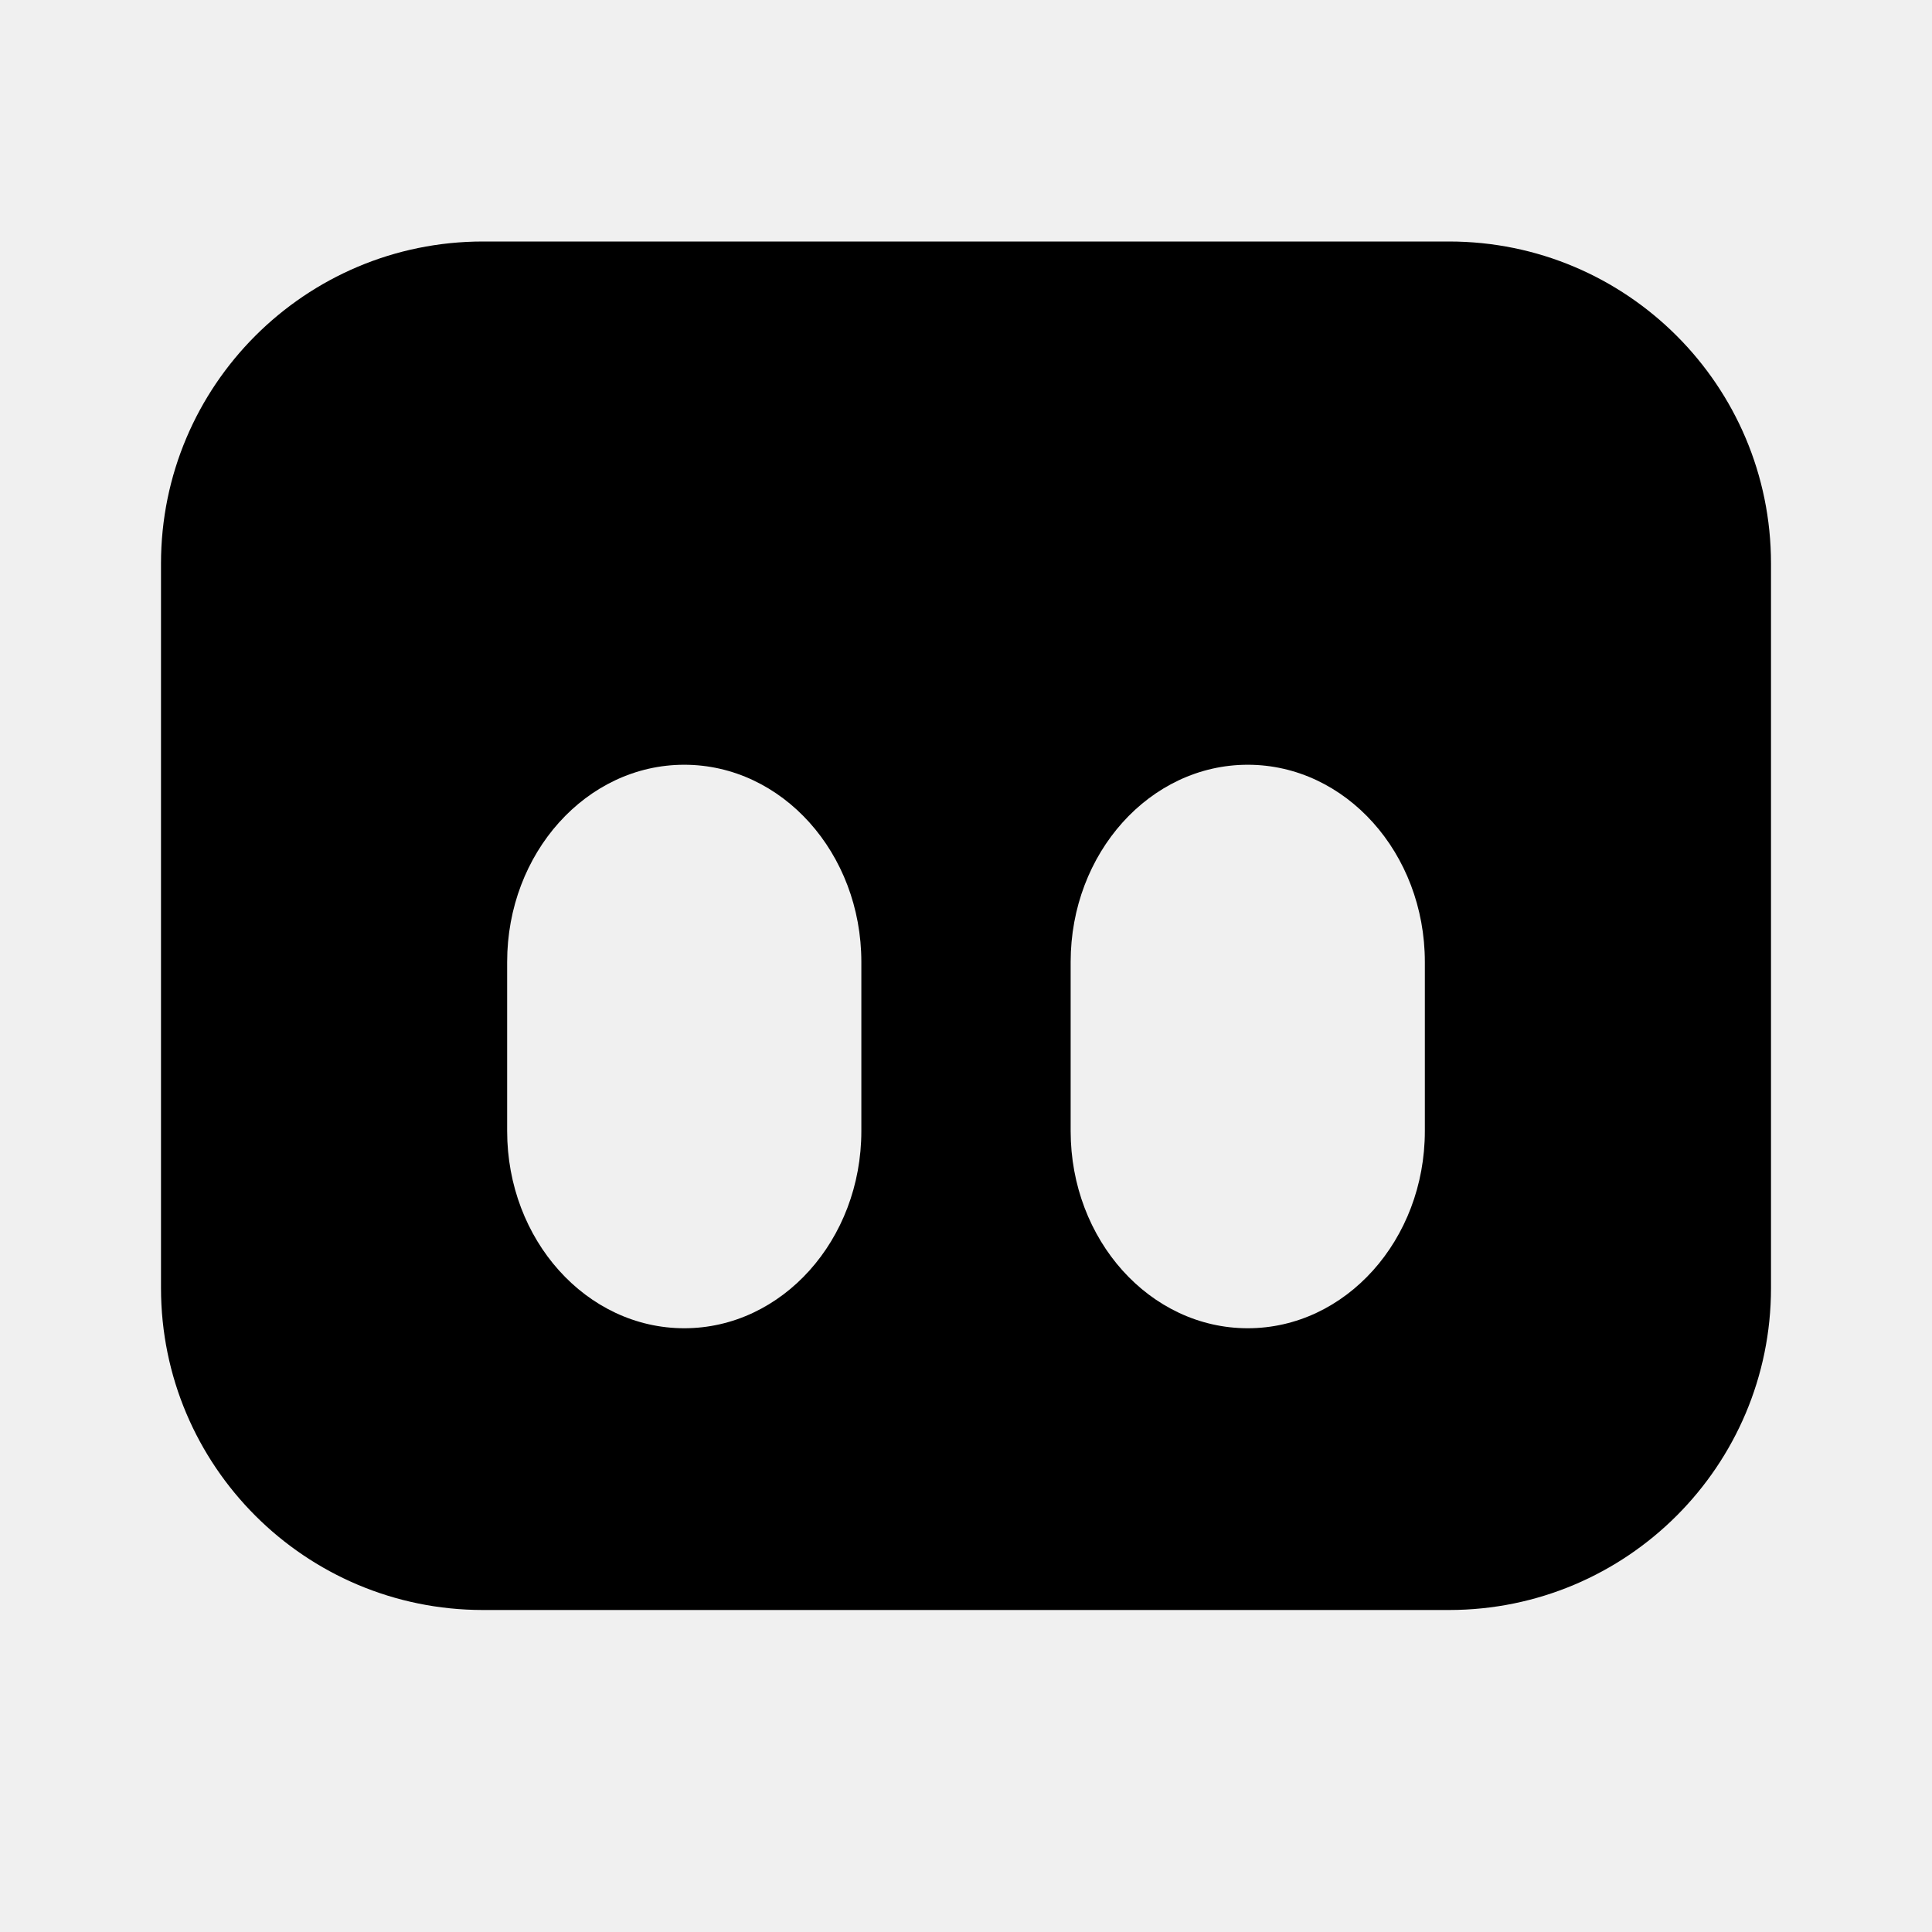
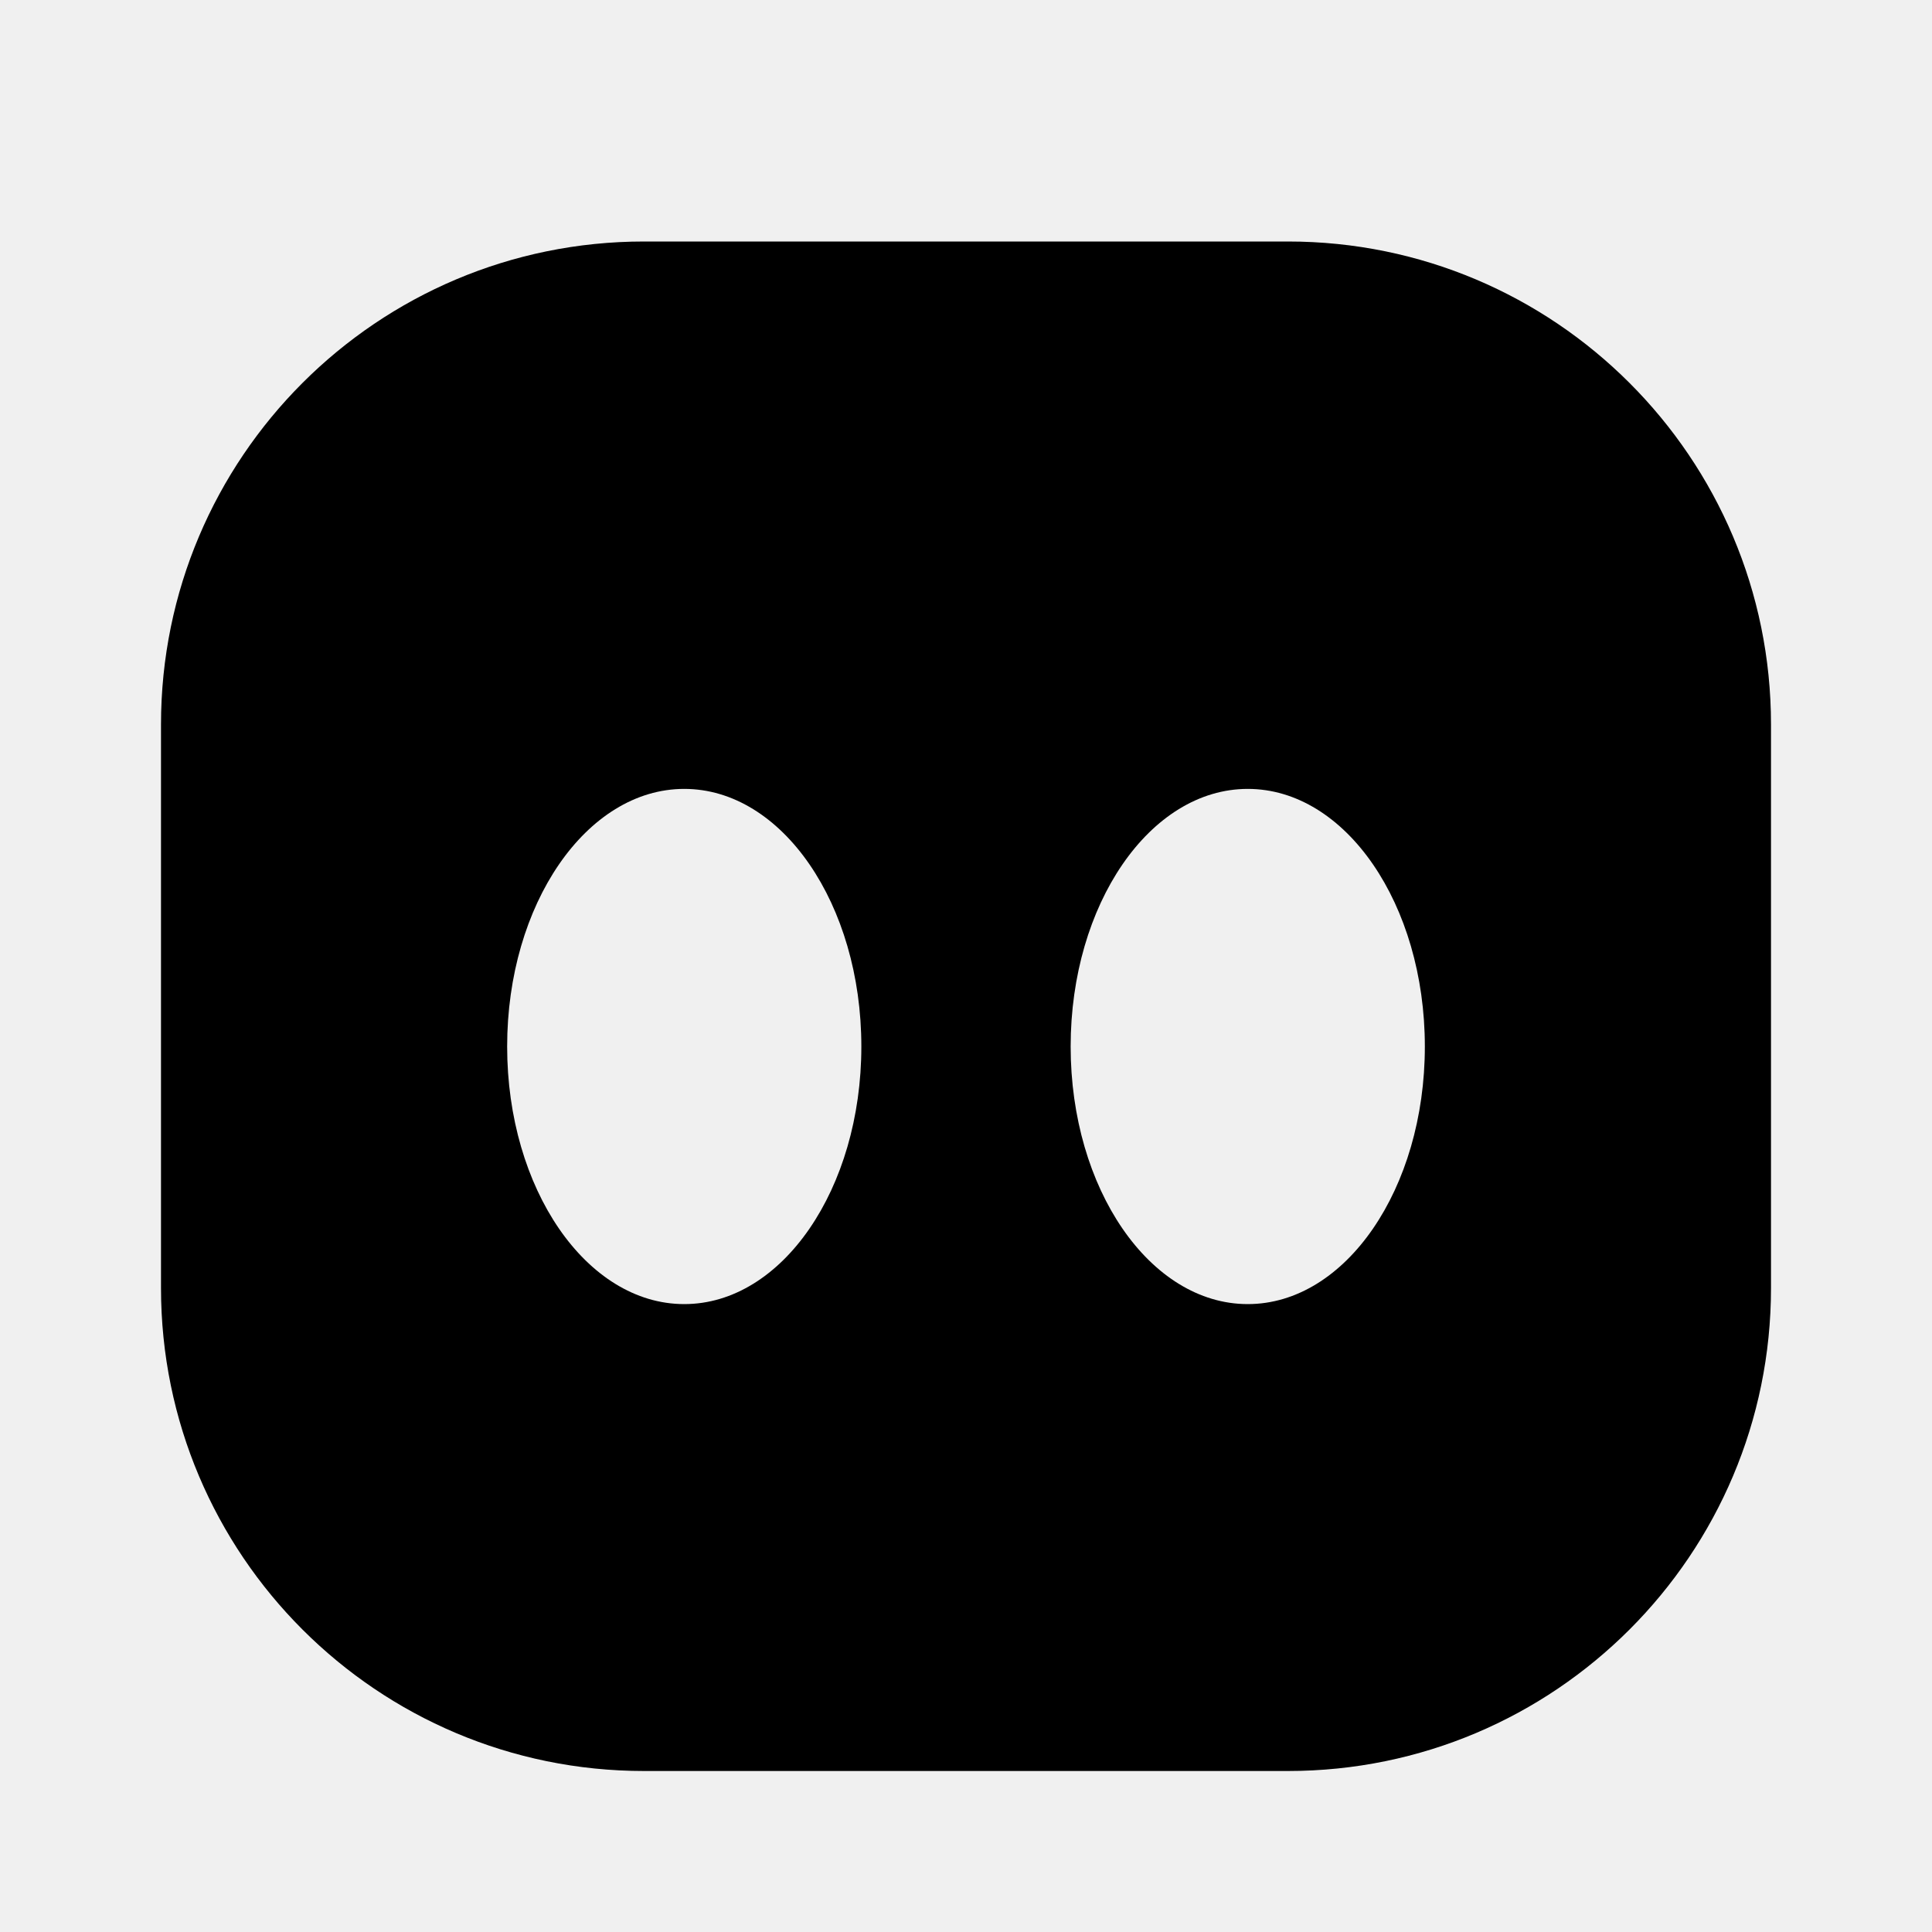
- <svg xmlns="http://www.w3.org/2000/svg" width="24" height="24" viewBox="0 0 24 24" fill="none">
-   <path fill-rule="evenodd" clip-rule="evenodd" d="M6 3C3.791 3 2 4.791 2 7V16C2 18.209 3.791 20 6 20H18C20.209 20 22 18.209 22 16V7C22 4.791 20.209 3 18 3H6ZM8.5 9.5C9.715 9.5 10.7 10.597 10.7 11.95V14.05C10.7 15.403 9.715 16.5 8.5 16.5C7.285 16.5 6.3 15.403 6.3 14.05V11.95C6.3 10.597 7.285 9.5 8.5 9.5ZM15.5 9.5C16.715 9.5 17.7 10.597 17.7 11.95V14.05C17.7 15.403 16.715 16.5 15.5 16.5C14.285 16.5 13.3 15.403 13.3 14.05V11.95C13.3 10.597 14.285 9.5 15.5 9.5Z" fill="currentColor" />
+ <svg xmlns="http://www.w3.org/2000/svg" width="24" height="24" viewBox="0 0 24 24">
+   <defs>
+     <mask id="m">
+       <rect width="24" height="24" fill="black" />
+       <rect x="2" y="3" width="20" height="19" rx="6" fill="white" />
+       <ellipse cx="8.5" cy="13" rx="2.2" ry="3.2" fill="black" />
+       <ellipse cx="15.5" cy="13" rx="2.2" ry="3.2" fill="black" />
+     </mask>
+   </defs>
+   <rect width="24" height="24" fill="currentColor" mask="url(#m)" />
</svg>
